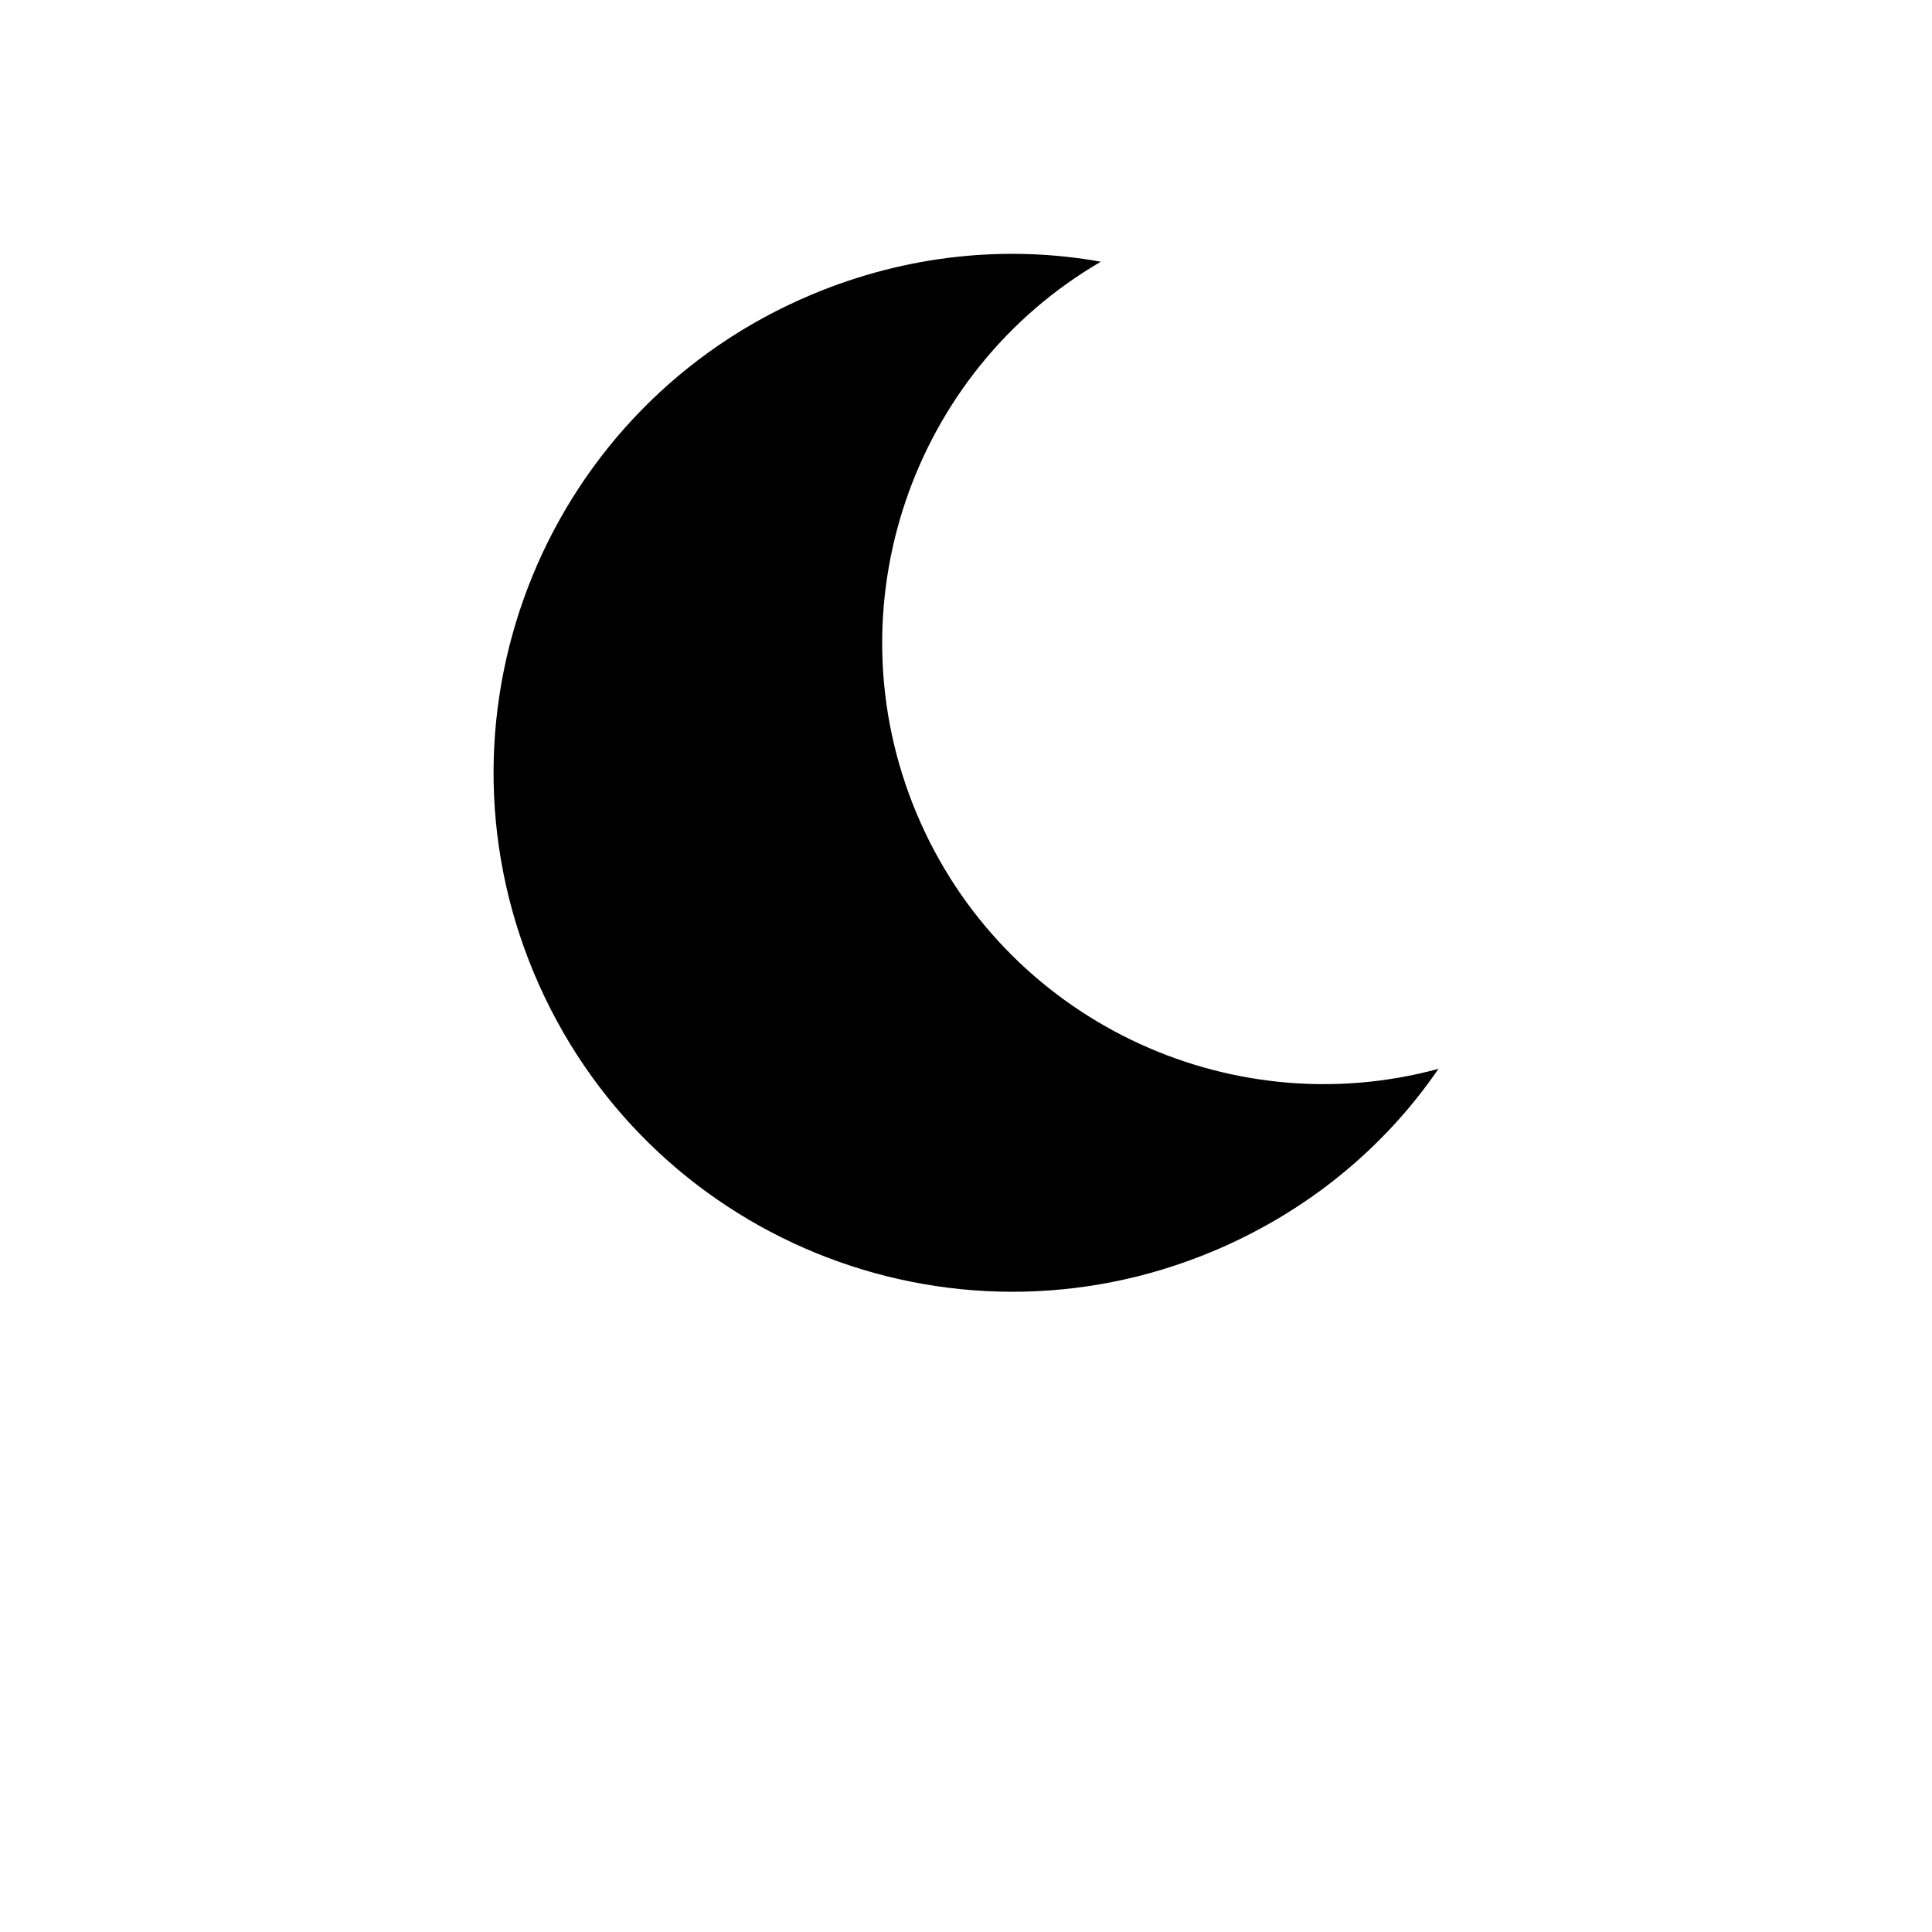
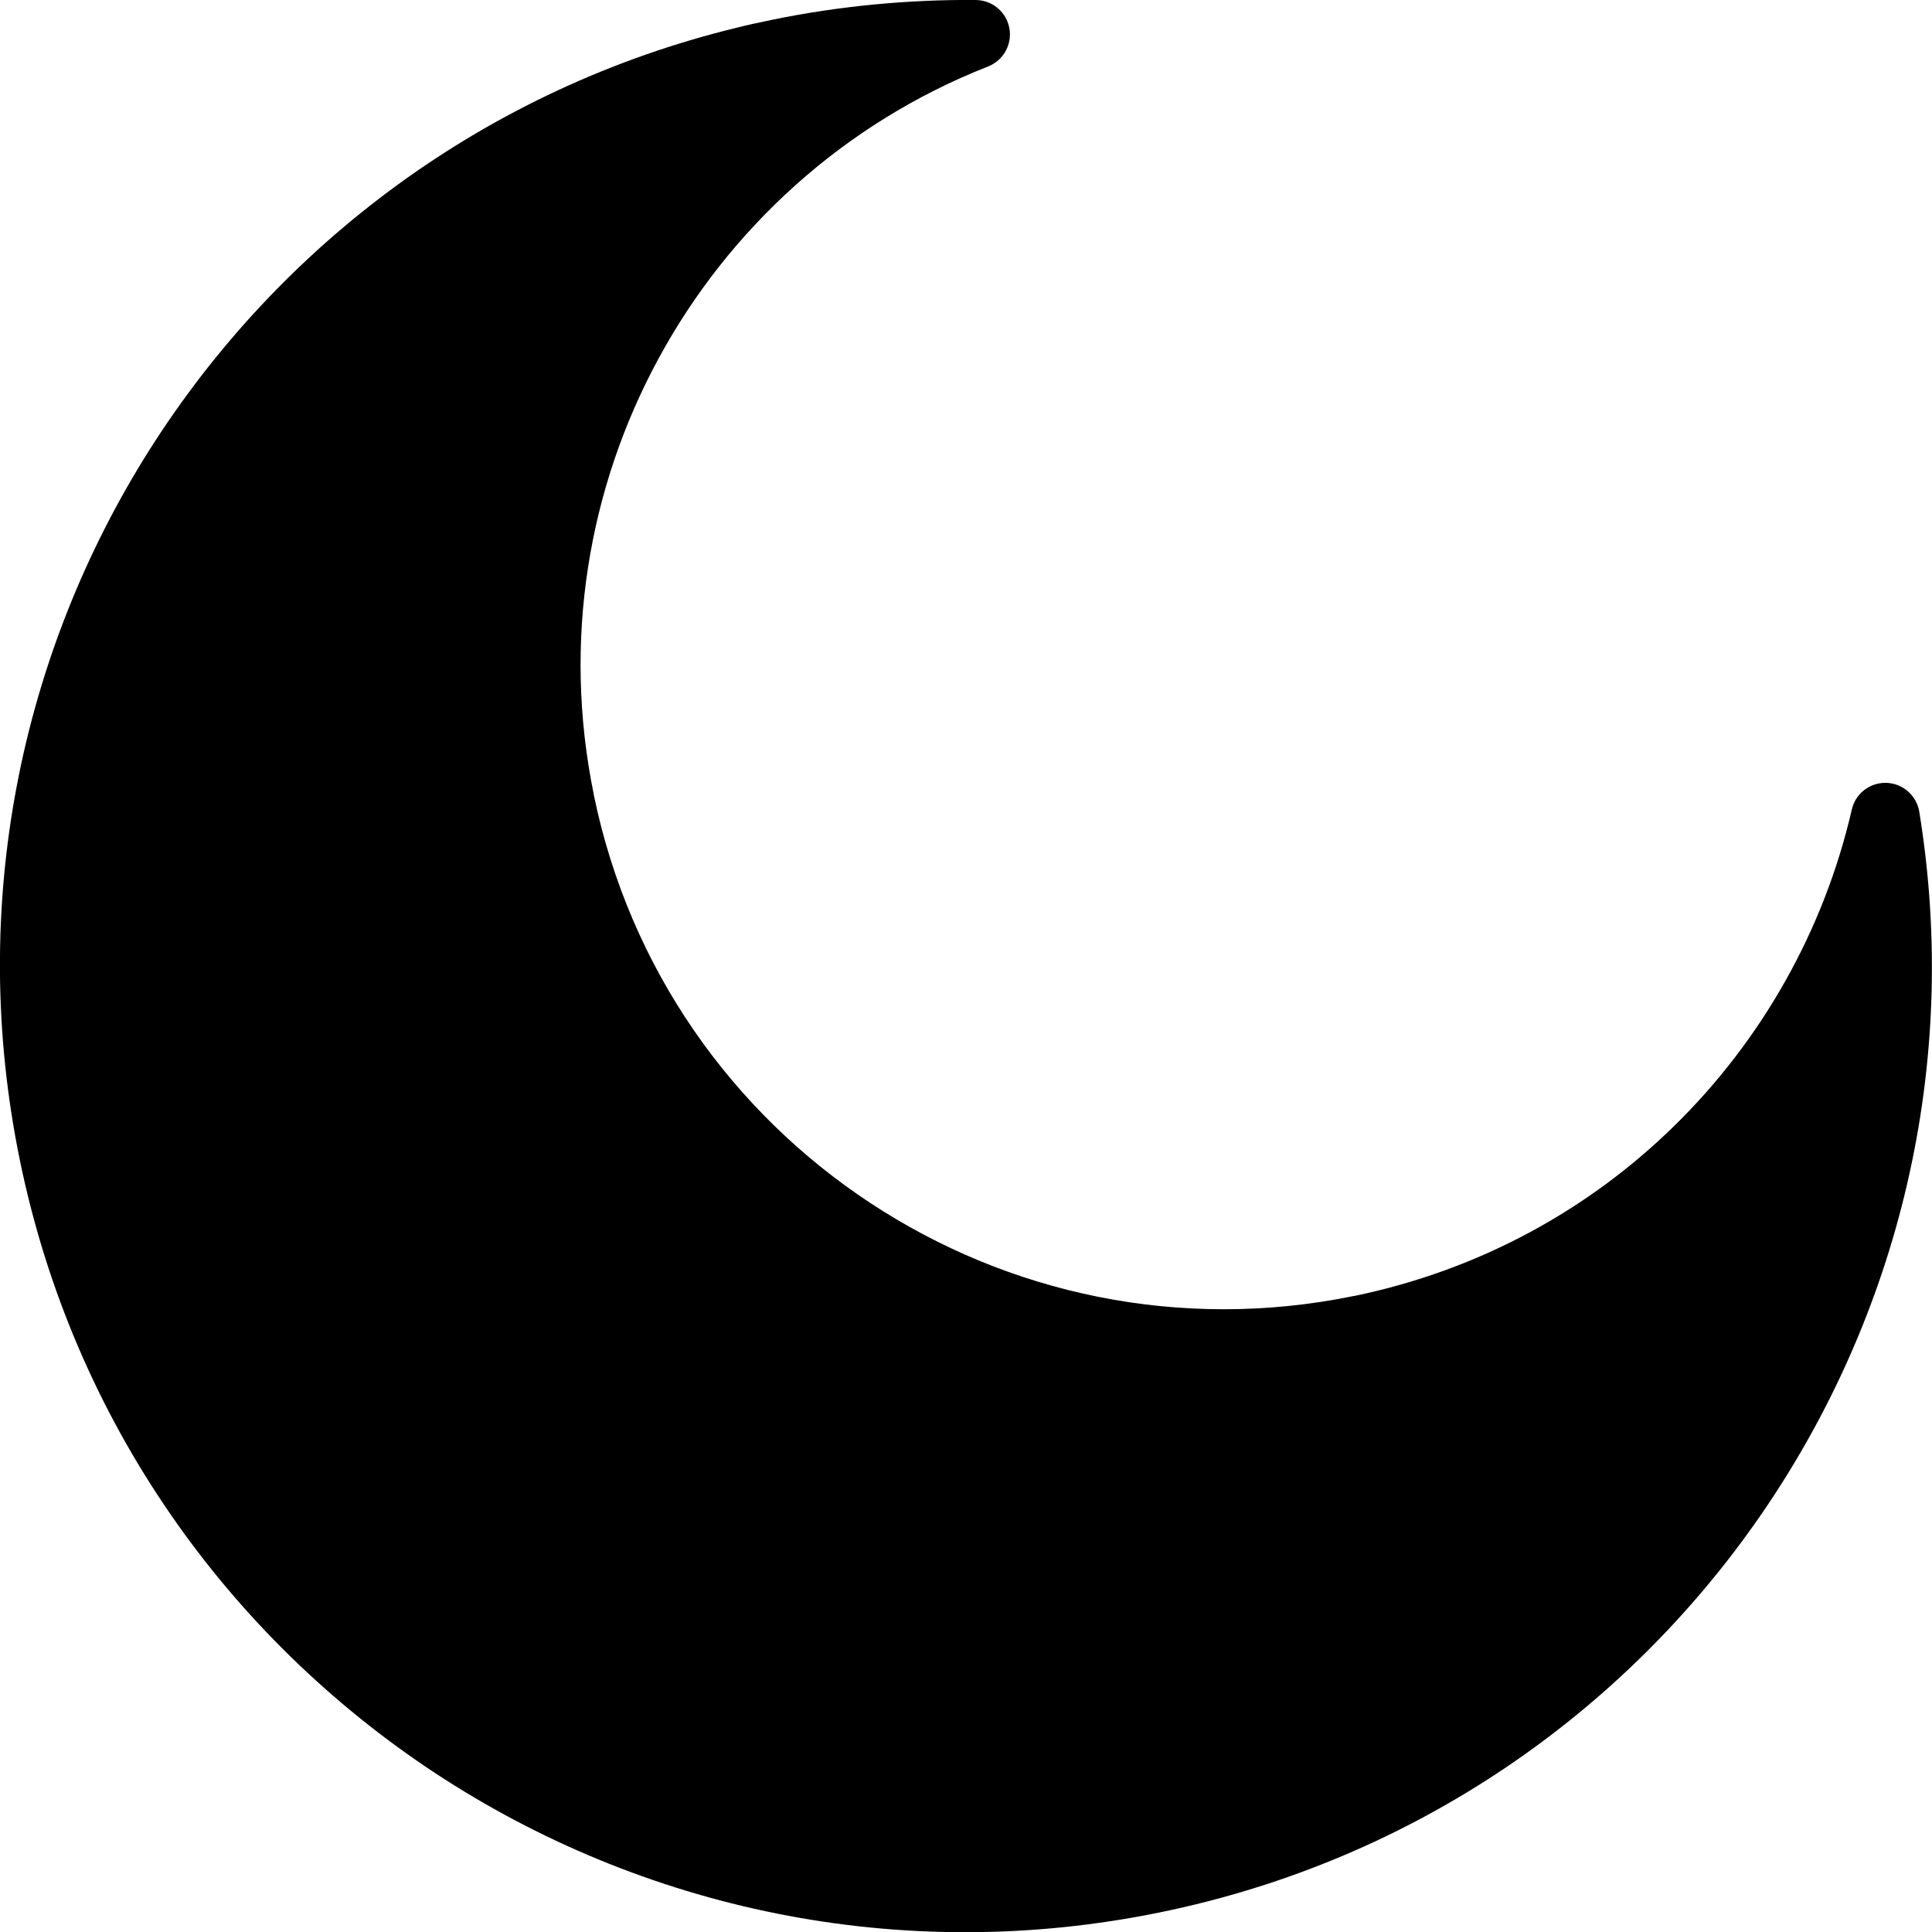
- <svg xmlns="http://www.w3.org/2000/svg" width="700pt" height="700pt" version="1.1" viewBox="0 0 700 700">
-   <path d="m521.19 387.26c-19.543 28.504-47.422 51.742-81.84 66.152-95.805 40.074-205.83-5.051-245.9-100.86-40.074-95.805 5.039-205.83 100.84-245.9 34.418-14.395 70.539-17.918 104.57-11.828-68.211 39.676-98.098 124.98-66.824 199.75 31.289 74.777 113 113.39 189.15 92.68z" />
+ <svg xmlns="http://www.w3.org/2000/svg" version="1.1" id="Layer_1" x="0px" y="0px" viewBox="0 0 122.88 122.89" style="enable-background:new 0 0 122.88 122.89" xml:space="preserve">
+   <g>
+     <path d="M49.06,1.27c2.17-0.45,4.34-0.77,6.48-0.98c2.2-0.21,4.38-0.31,6.53-0.29c1.21,0.01,2.18,1,2.17,2.21 c-0.01,0.93-0.6,1.72-1.42,2.03c-9.15,3.6-16.47,10.31-20.96,18.62c-4.42,8.17-6.1,17.88-4.09,27.68l0.01,0.07 c2.29,11.06,8.83,20.15,17.58,25.91c8.74,5.76,19.67,8.18,30.73,5.92l0.07-0.01c7.96-1.65,14.89-5.49,20.3-10.78 c5.6-5.47,9.56-12.48,11.33-20.16c0.27-1.18,1.45-1.91,2.62-1.64c0.89,0.21,1.53,0.93,1.67,1.78c2.64,16.2-1.35,32.07-10.06,44.71 c-8.67,12.58-22.03,21.97-38.18,25.29c-16.62,3.42-33.05-0.22-46.18-8.86C14.52,104.1,4.69,90.45,1.27,73.83 C-2.07,57.6,1.32,41.55,9.53,28.58C17.78,15.57,30.88,5.64,46.91,1.75c0.31-0.08,0.67-0.16,1.06-0.25l0.01,0l0,0L49.06,1.27 L49.06,1.27z" />
+   </g>
</svg>
